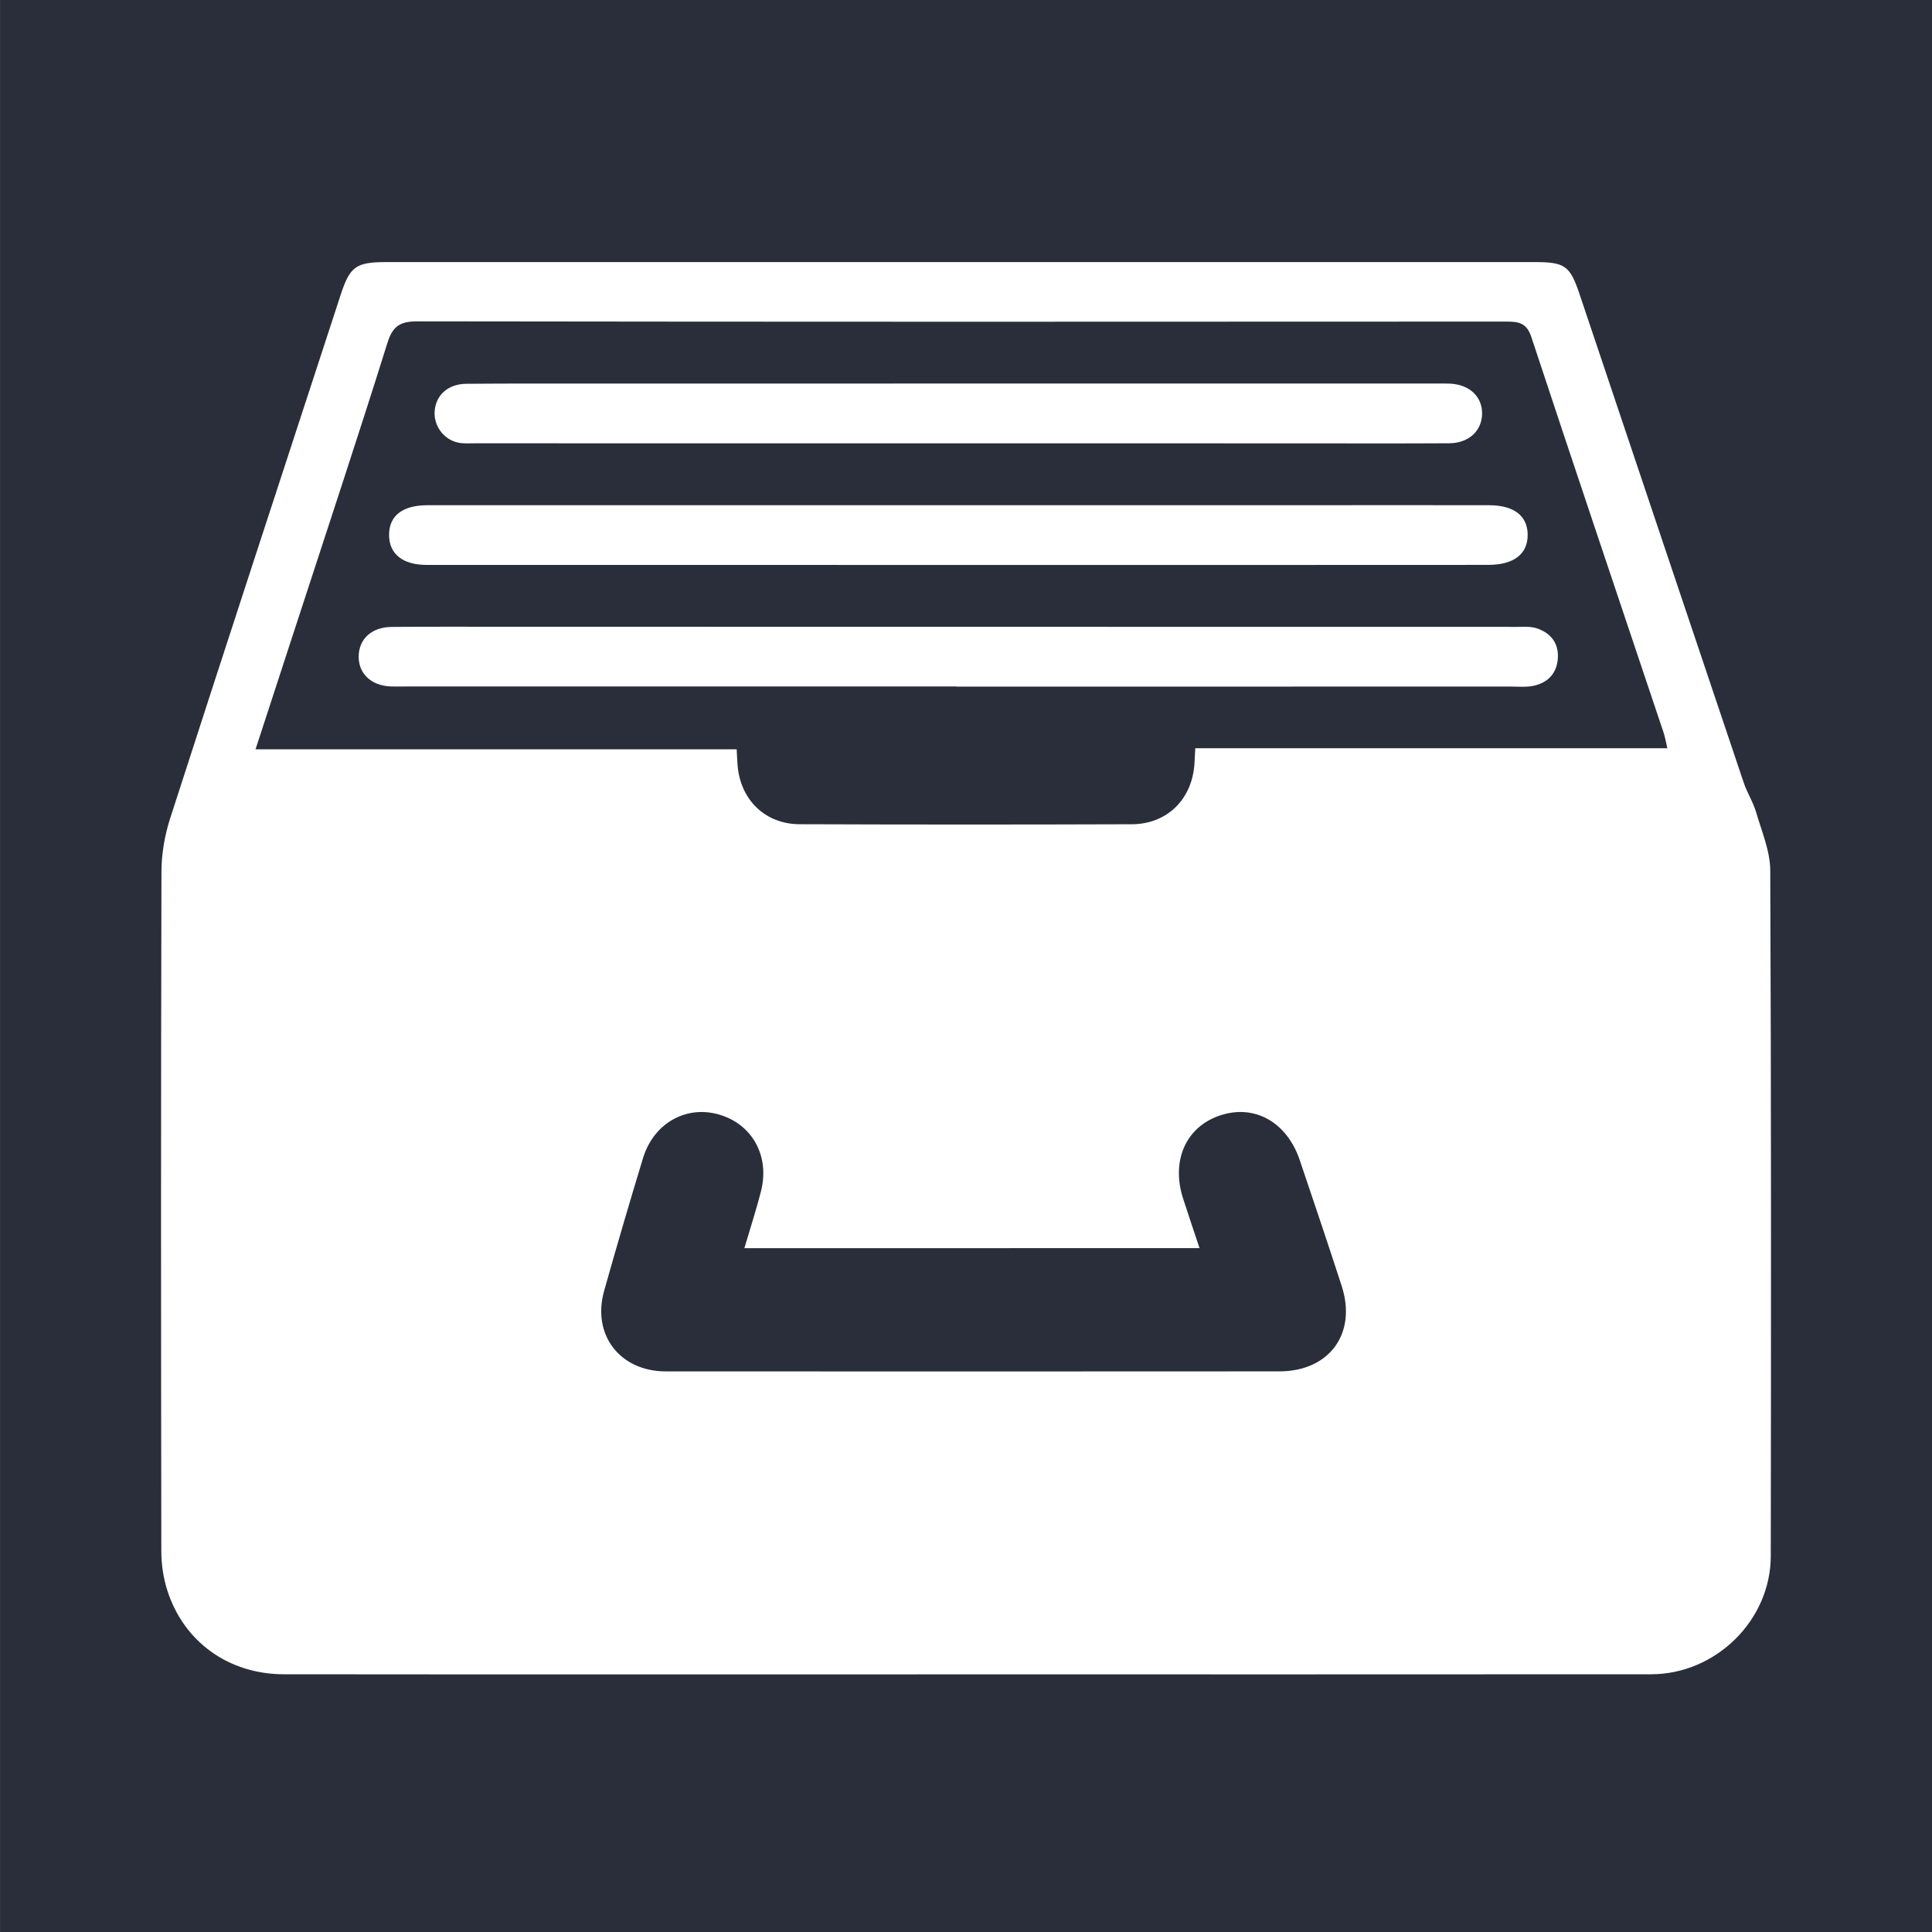
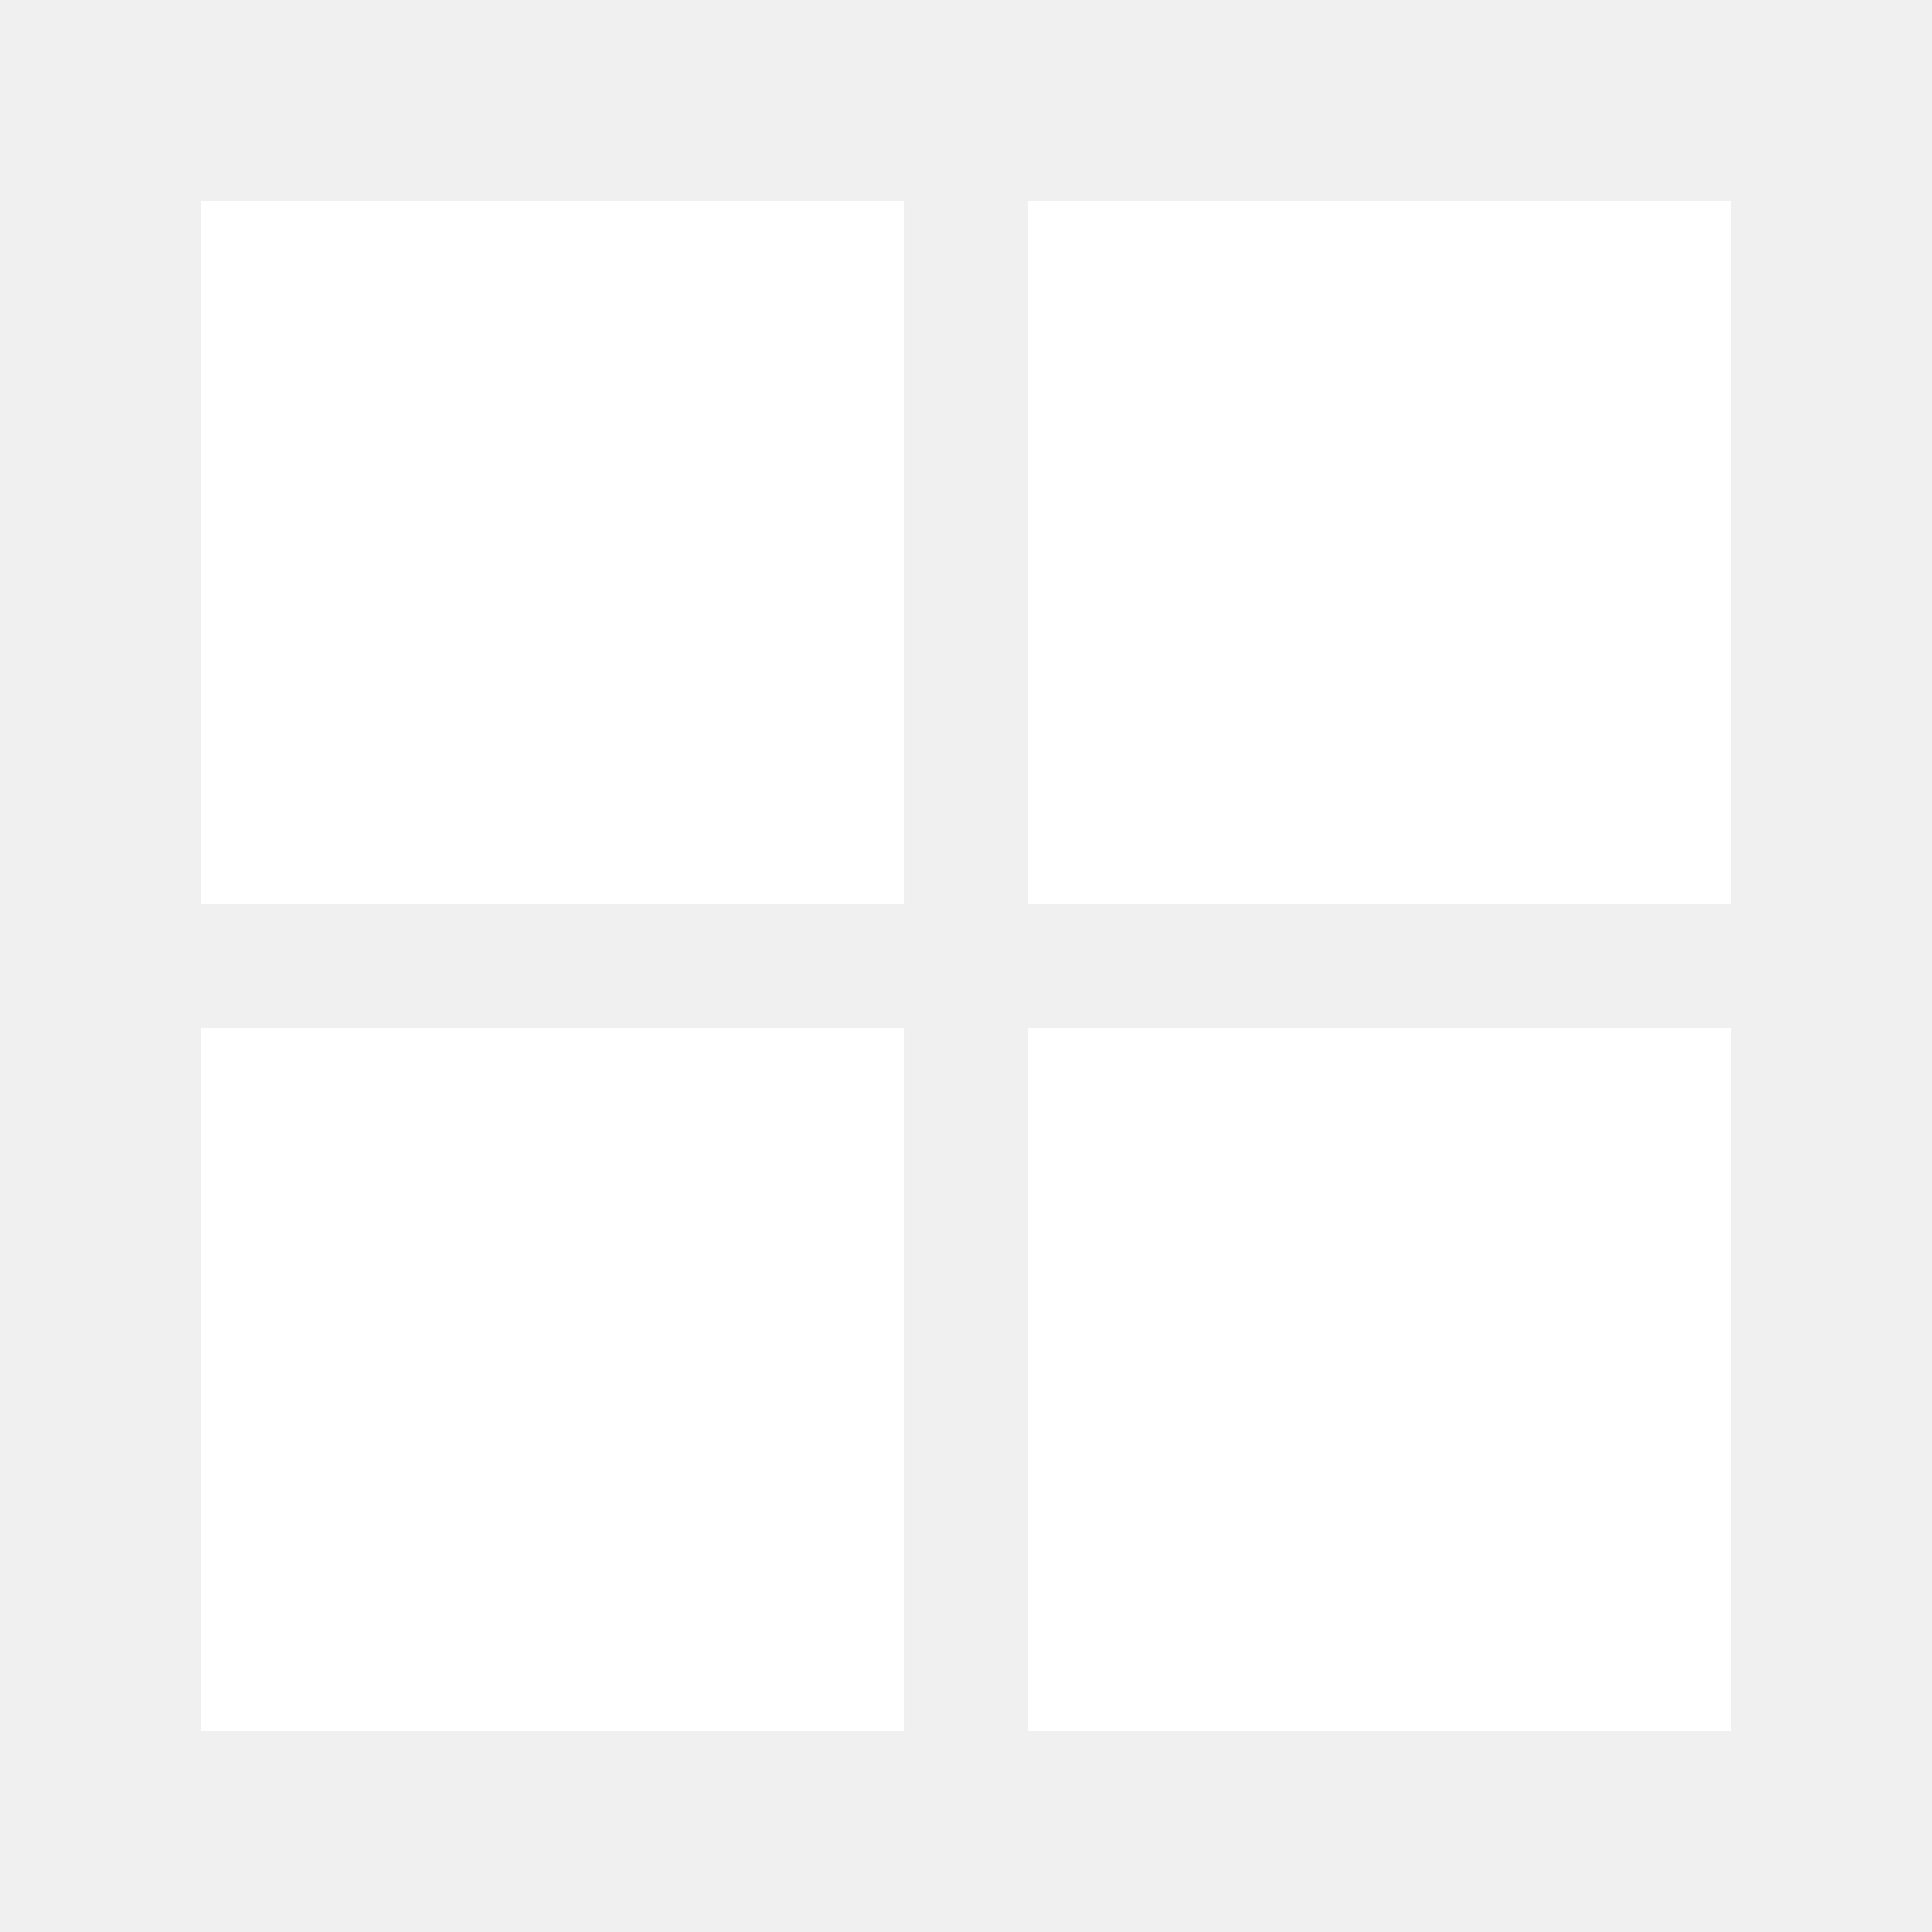
- <svg xmlns="http://www.w3.org/2000/svg" version="1.1" id="Layer_1" x="0px" y="0px" width="60px" height="60px" viewBox="-5 -5 60 60" enable-background="new -5 -5 60 60" xml:space="preserve">
-   <rect x="-4.999" y="-5" fill="#292E3A" width="60" height="60" />
-   <g>
-     <path fill="#FFFFFF" d="M24.988,46.999c-7.058,0-14.115,0.005-21.173-0.003c-1.712-0.002-3.103-1.003-3.616-2.595   c-0.124-0.385-0.188-0.807-0.189-1.213c-0.011-7.038-0.014-14.076,0.004-21.114c0.001-0.559,0.102-1.14,0.275-1.674   C2.036,14.985,3.808,9.578,5.575,4.17C5.87,3.266,6.052,3.139,7.022,3.139c11.874,0,23.749,0,35.623,0   c0.953,0,1.11,0.106,1.409,0.995c1.7,5.058,3.396,10.118,5.1,15.176c0.106,0.314,0.293,0.601,0.385,0.918   c0.174,0.596,0.435,1.204,0.438,1.807c0.03,7.097,0.026,14.194,0.016,21.291c-0.003,1.992-1.708,3.668-3.714,3.67   C39.182,47.002,32.085,46.998,24.988,46.999z M32.12,18.236c4.916,0,9.767,0,14.661,0c-0.046-0.192-0.069-0.344-0.118-0.488   c-1.371-4.092-2.752-8.181-4.105-12.279c-0.147-0.447-0.398-0.482-0.783-0.482C30.51,4.994,19.247,4.996,7.983,4.98   c-0.532-0.001-0.78,0.121-0.95,0.665c-0.92,2.939-1.892,5.862-2.846,8.791c-0.411,1.262-0.824,2.525-1.251,3.834   c5.02,0,9.965,0,14.942,0c0.01,0.181,0.016,0.334,0.028,0.486c0.079,1.072,0.85,1.837,1.924,1.841   c3.44,0.013,6.88,0.013,10.32,0.001c1.101-0.004,1.878-0.784,1.945-1.885C32.103,18.577,32.109,18.443,32.12,18.236z    M18.117,33.763c0.188-0.637,0.37-1.194,0.515-1.761c0.284-1.109-0.279-2.109-1.33-2.397c-1.015-0.278-2.006,0.288-2.333,1.363   c-0.417,1.371-0.821,2.745-1.208,4.124c-0.382,1.361,0.49,2.497,1.916,2.498c6.352,0.004,12.703,0.003,19.055-0.001   c1.555-0.001,2.413-1.178,1.935-2.653c-0.424-1.307-0.862-2.609-1.303-3.91c-0.401-1.182-1.405-1.74-2.469-1.387   c-1.064,0.353-1.534,1.405-1.152,2.585c0.162,0.5,0.33,0.999,0.509,1.538C27.527,33.763,22.871,33.763,18.117,33.763z" />
-     <path fill="#FFFFFF" d="M24.703,16.319c-5.701,0-11.402,0-17.102,0c-0.157,0-0.315,0.005-0.472-0.001   c-0.604-0.025-0.997-0.399-0.99-0.939c0.008-0.535,0.404-0.903,1.019-0.909c1.179-0.011,2.359-0.006,3.538-0.006   c10.478,0.001,20.955,0.002,31.433,0.004c0.195,0,0.403-0.017,0.584,0.041c0.436,0.14,0.694,0.452,0.668,0.926   c-0.027,0.467-0.302,0.765-0.752,0.862c-0.227,0.049-0.47,0.025-0.705,0.025c-5.74,0.001-11.48,0.001-17.22,0.001   C24.703,16.321,24.703,16.32,24.703,16.319z" />
-     <path fill="#FFFFFF" d="M24.703,12.545c-5.485,0-10.97,0-16.454-0.001c-0.747,0-1.172-0.345-1.166-0.944   c0.005-0.588,0.423-0.91,1.193-0.91c9.358-0.001,18.715-0.001,28.073-0.001c1.632,0,3.263-0.002,4.895,0.001   c0.769,0.001,1.191,0.325,1.199,0.907c0.008,0.605-0.423,0.946-1.225,0.946C35.712,12.547,30.207,12.546,24.703,12.545z" />
-     <path fill="#FFFFFF" d="M24.759,6.911c4.974,0,9.947,0,14.921,0c0.118,0,0.236-0.002,0.354,0.003   c0.605,0.03,1.002,0.406,0.994,0.939c-0.008,0.528-0.416,0.91-1.021,0.913c-1.592,0.009-3.185,0.004-4.777,0.003   c-8.491,0.001-16.984,0-25.477-0.002c-0.177,0-0.359,0.015-0.529-0.022C8.762,8.646,8.452,8.198,8.501,7.737   c0.052-0.484,0.427-0.814,0.983-0.818c1.435-0.011,2.87-0.007,4.305-0.007C17.446,6.911,21.103,6.911,24.759,6.911z" />
-   </g>
+ <svg xmlns="http://www.w3.org/2000/svg" version="1.0" id="Layer_1" x="0px" y="0px" viewBox="0 0 50 50" style="enable-background:new 0 0 50 50;" xml:space="preserve">
+   <style type="text/css">
+ 	.st0{fill:#FFFFFF;}
+ </style>
+   <rect x="5.2" y="5.2" class="st0" width="18.2" height="18.2" />
+   <rect x="26.6" y="5.2" class="st0" width="18.2" height="18.2" />
+   <rect x="26.6" y="26.6" class="st0" width="18.2" height="18.2" />
+   <rect x="5.2" y="26.6" class="st0" width="18.2" height="18.2" />
</svg>
